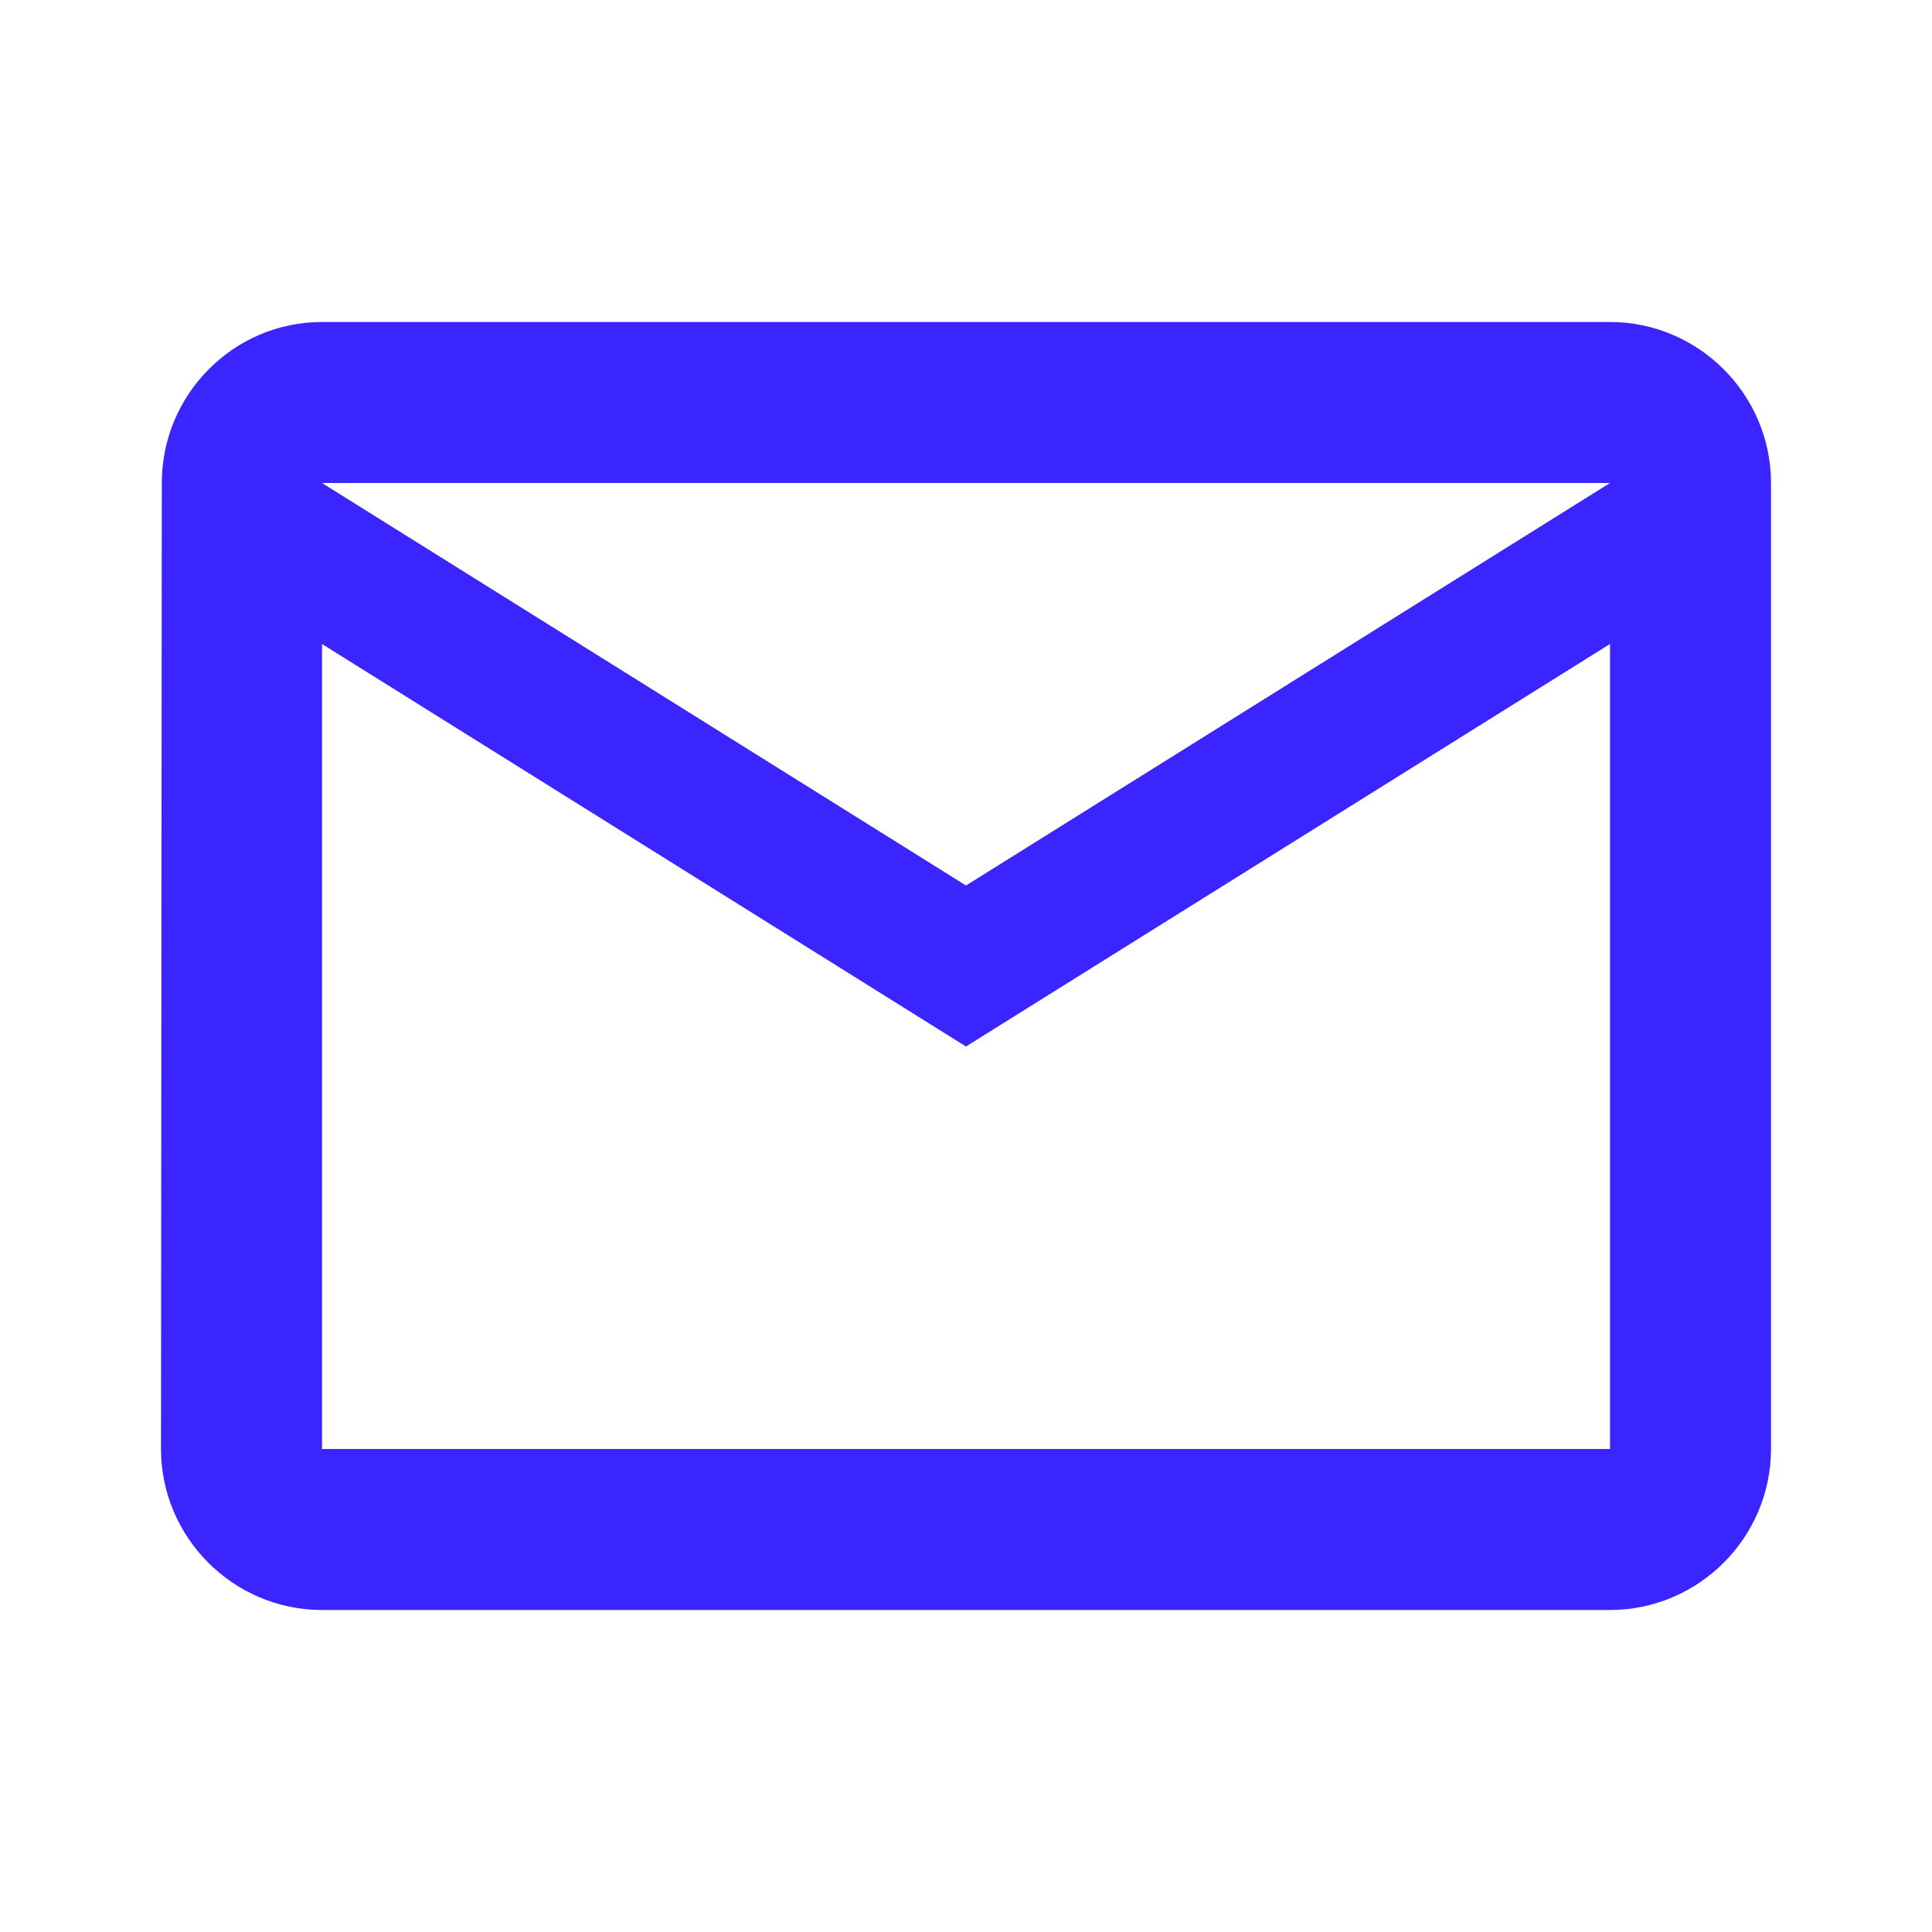
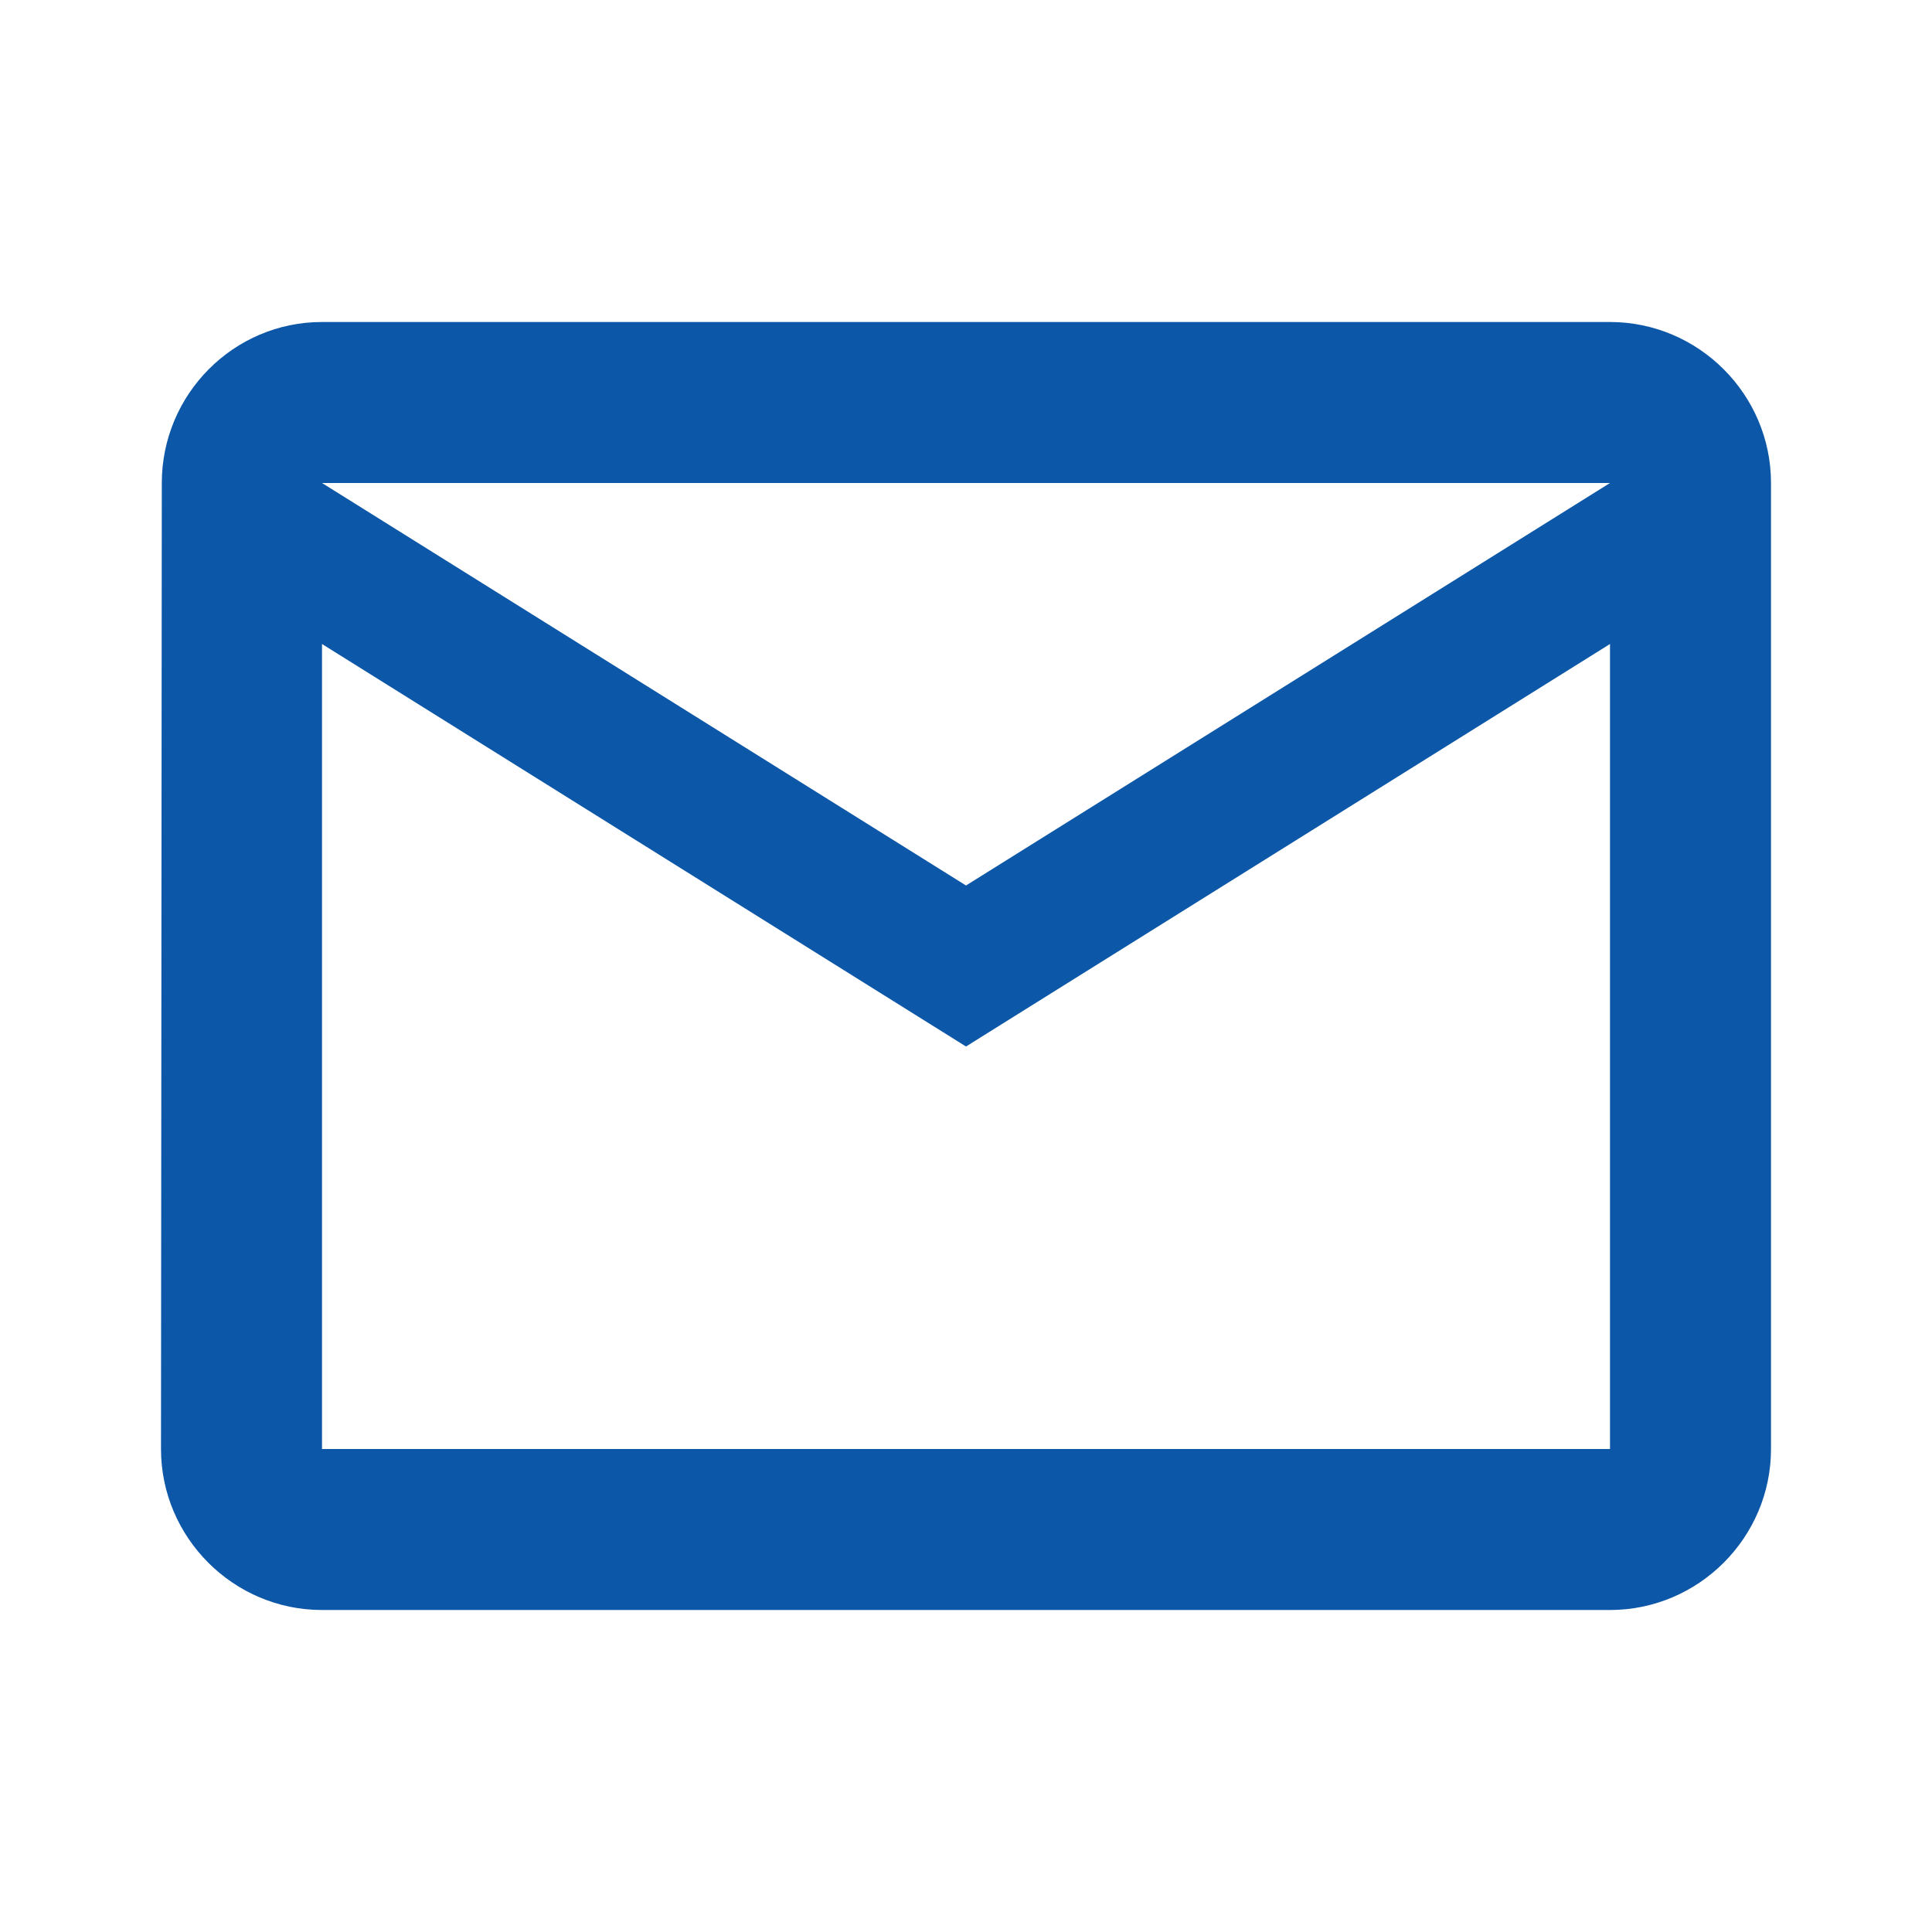
<svg xmlns="http://www.w3.org/2000/svg" width="24" height="24">
  <path fill="none" d="M0 0h24v24H0z" />
-   <path fill="#3A25FF" d="M20 4H4c-1.1 0-1.99.9-1.99 2L2 18c0 1.1.9 2 2 2h16c1.1 0 2-.9 2-2V6c0-1.1-.9-2-2-2zm0 14H4V8l8 5 8-5v10zm-8-7L4 6h16l-8 5z" />
+   <path fill="#0C57A8" d="M20 4H4c-1.1 0-1.99.9-1.99 2L2 18c0 1.1.9 2 2 2h16c1.1 0 2-.9 2-2V6c0-1.1-.9-2-2-2zm0 14H4V8l8 5 8-5v10zm-8-7L4 6h16l-8 5z" />
</svg>
